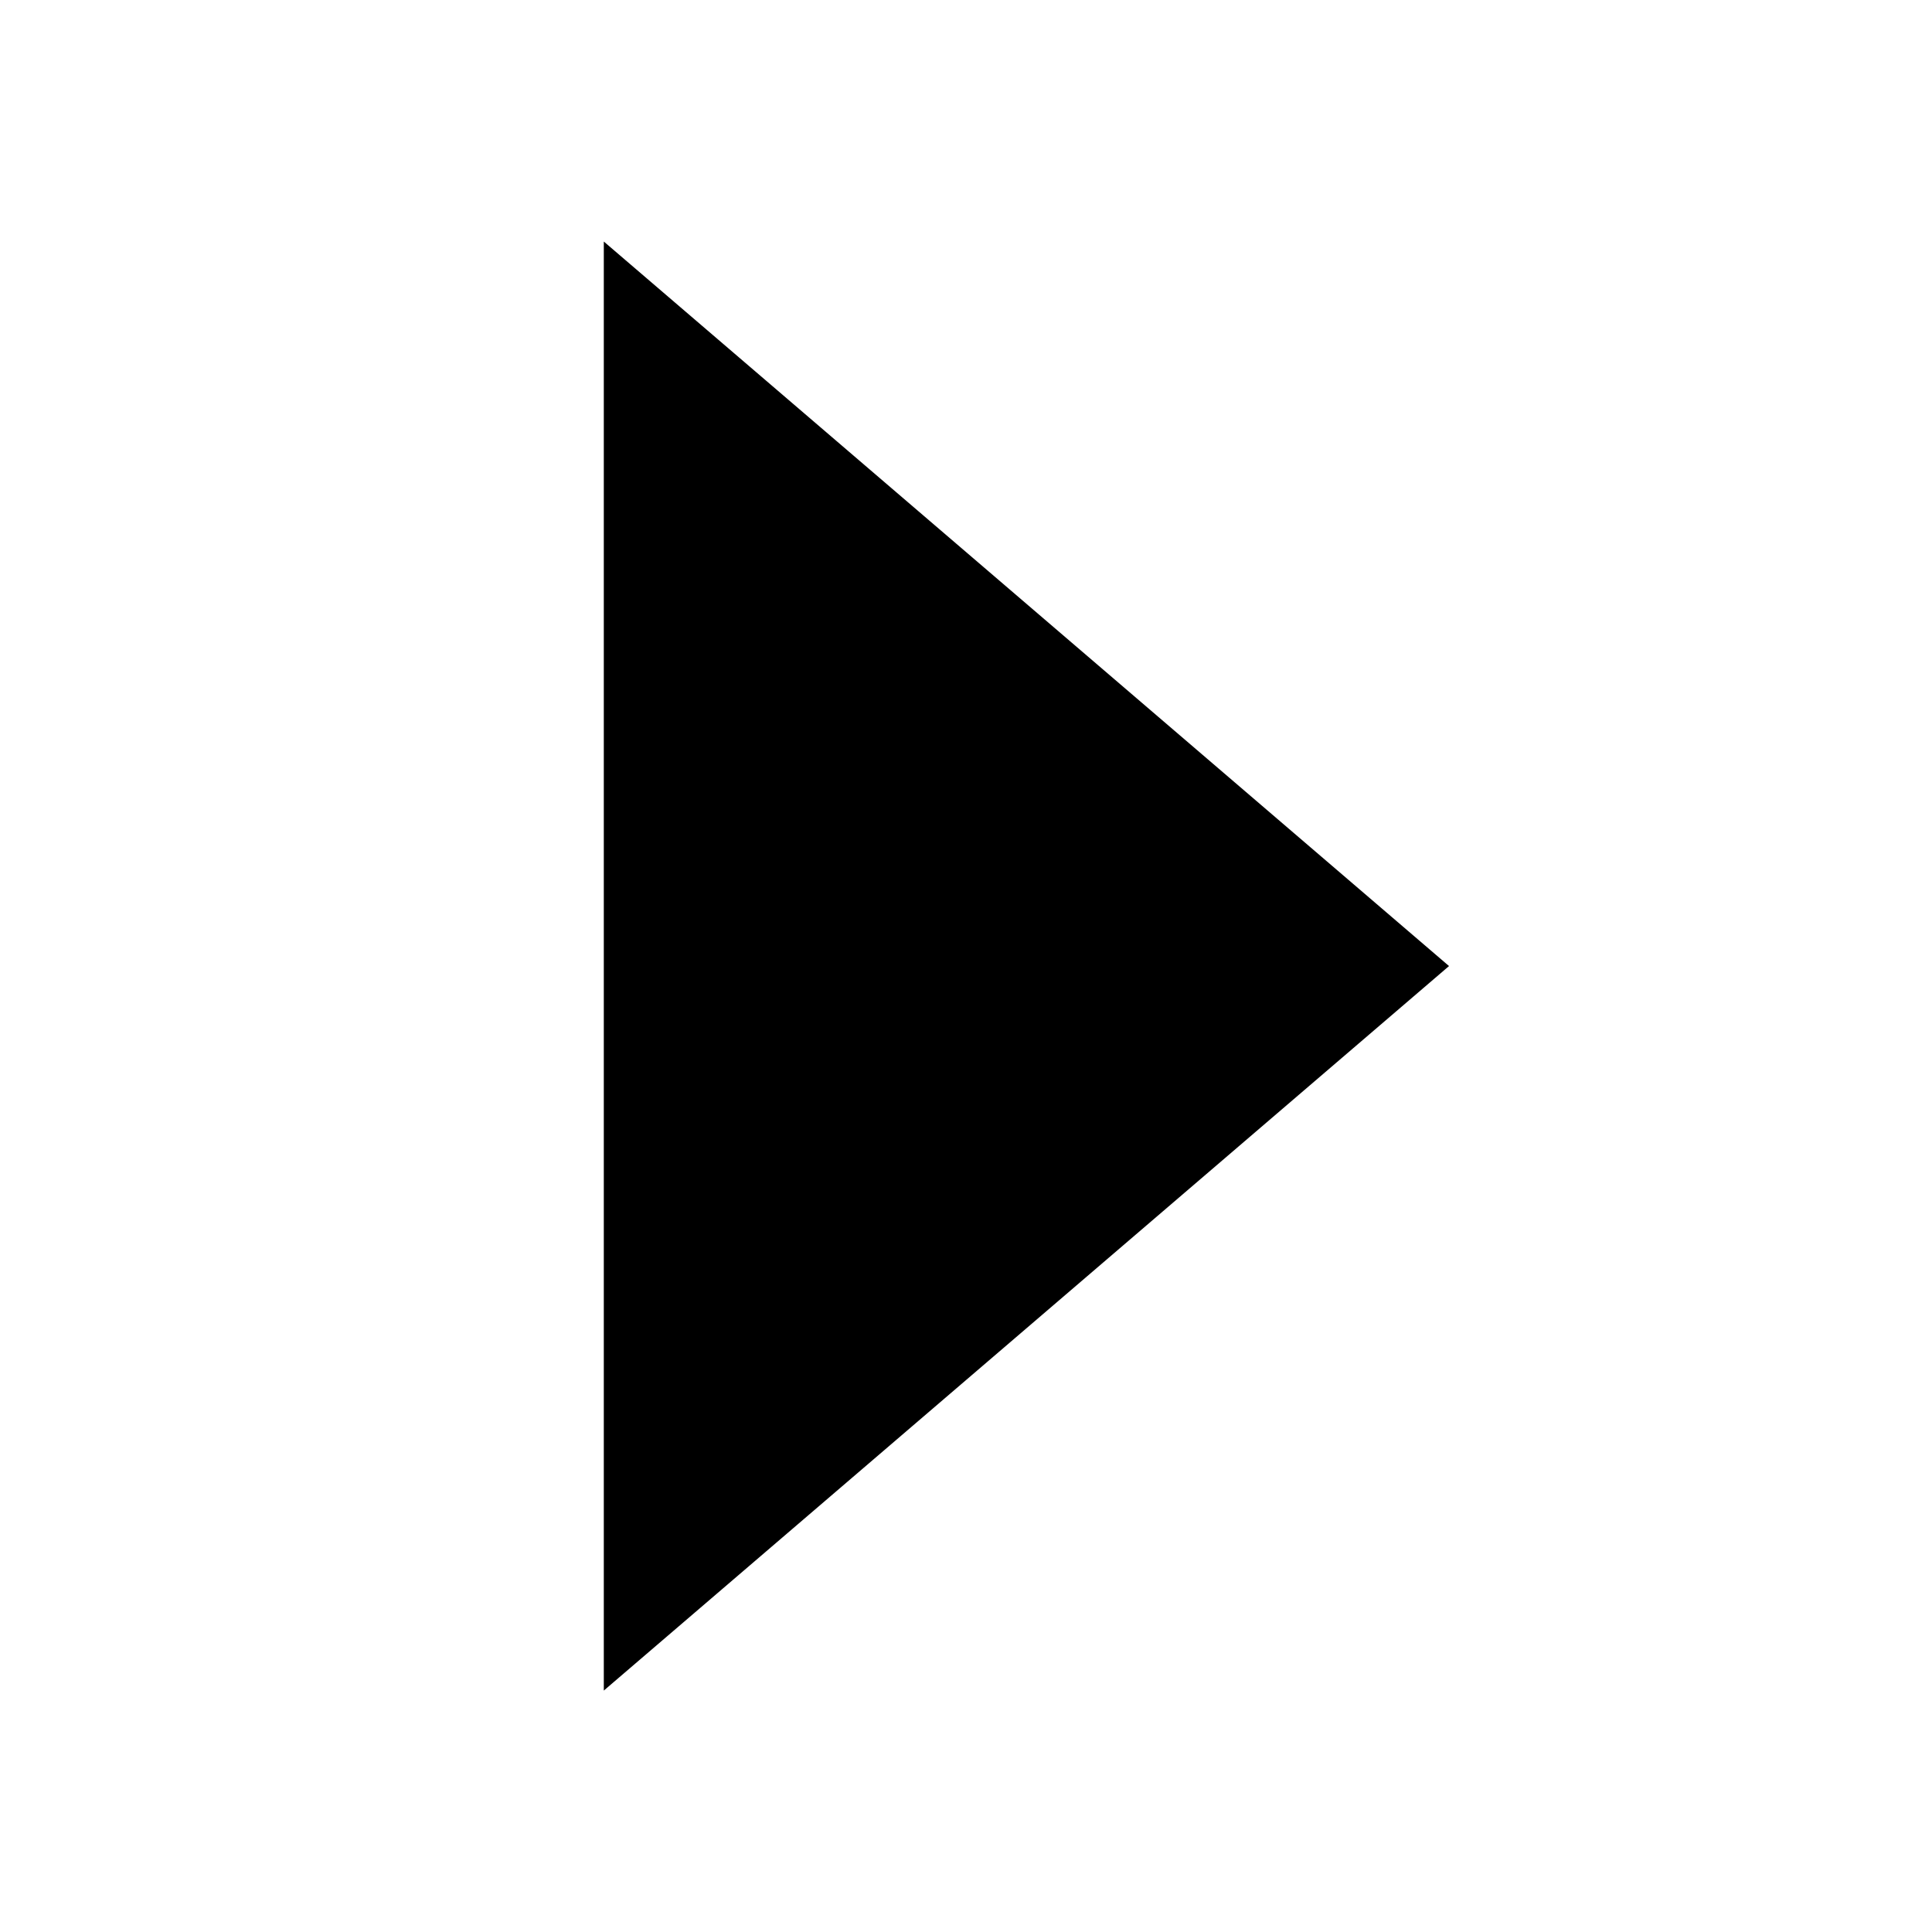
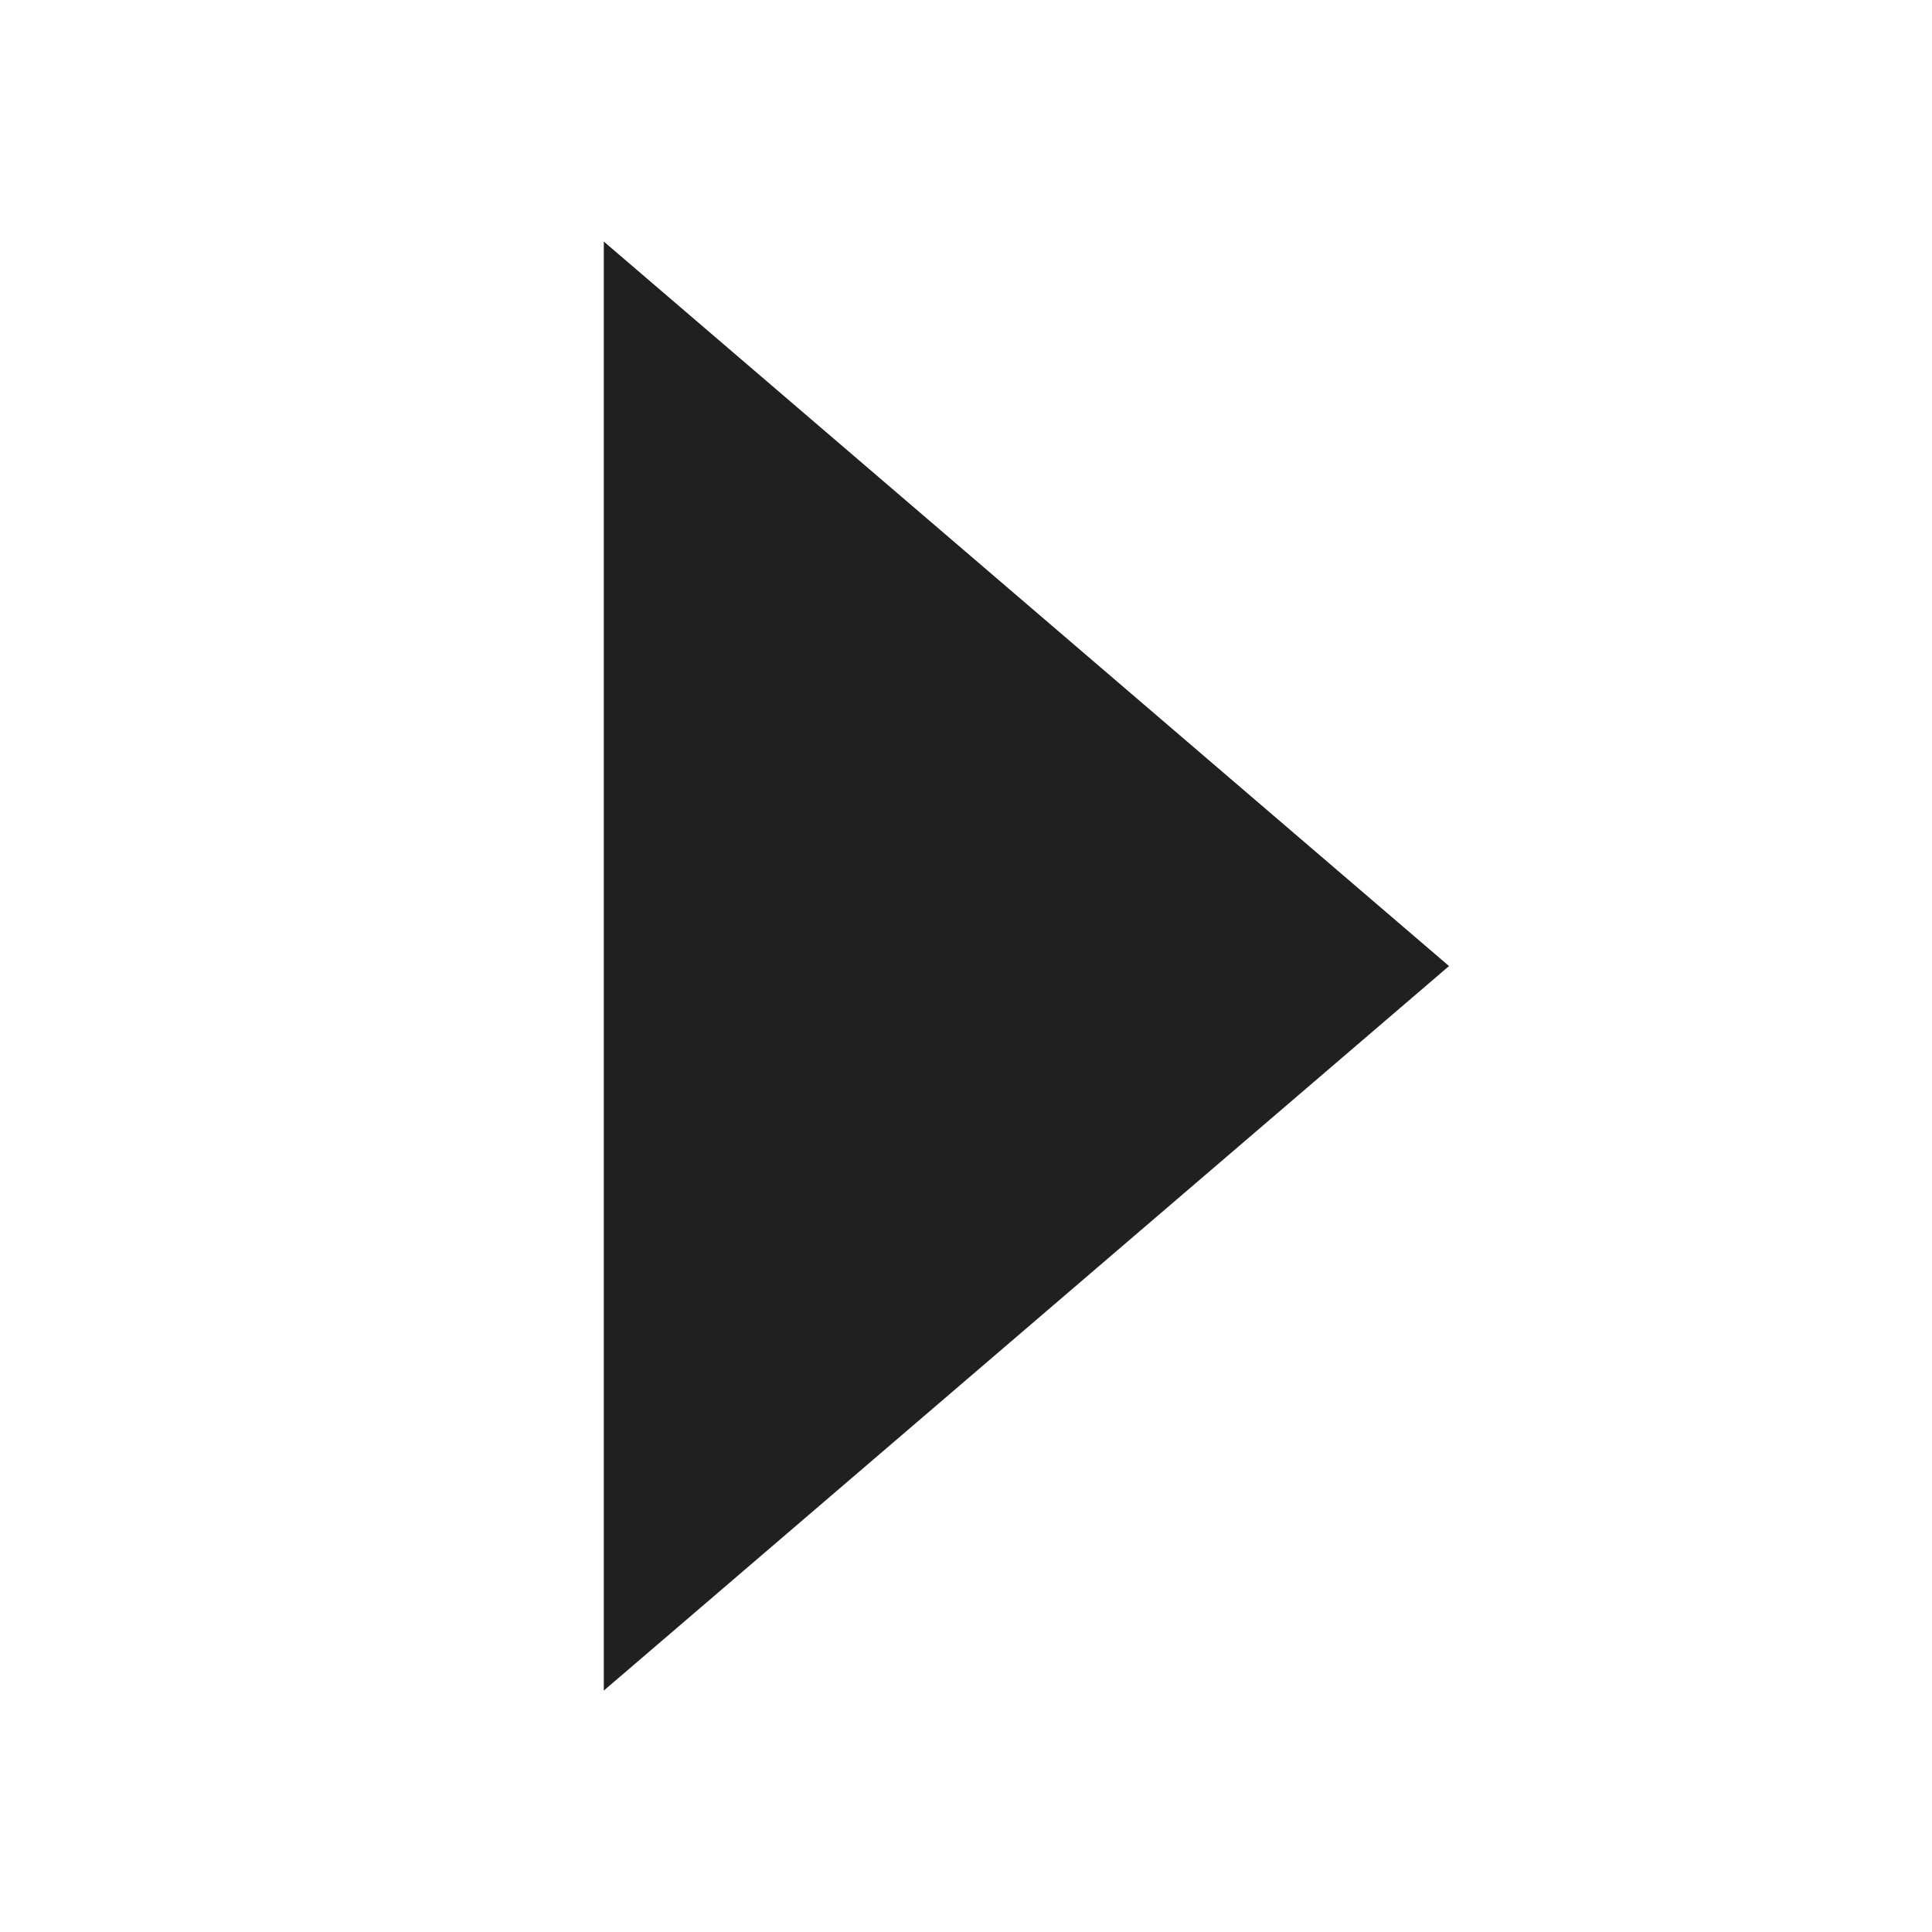
<svg xmlns="http://www.w3.org/2000/svg" width="64" height="64" viewBox="0 0 16.933 16.933" version="1.1" id="svg963">
  <defs id="defs960" />
  <g id="layer1">
-     <path style="#202020;stroke:none;stroke-width:0.265px;stroke-linecap:butt;stroke-linejoin:miter;stroke-opacity:1" d="M 5.292,2.117 V 14.817 L 12.7,8.467 Z" id="path13243" />
+     <path style="fill:#202020;stroke:none;stroke-width:0.265px;stroke-linecap:butt;stroke-linejoin:miter;stroke-opacity:1" d="M 5.292,2.117 V 14.817 L 12.7,8.467 Z" id="path13243" />
  </g>
</svg>
